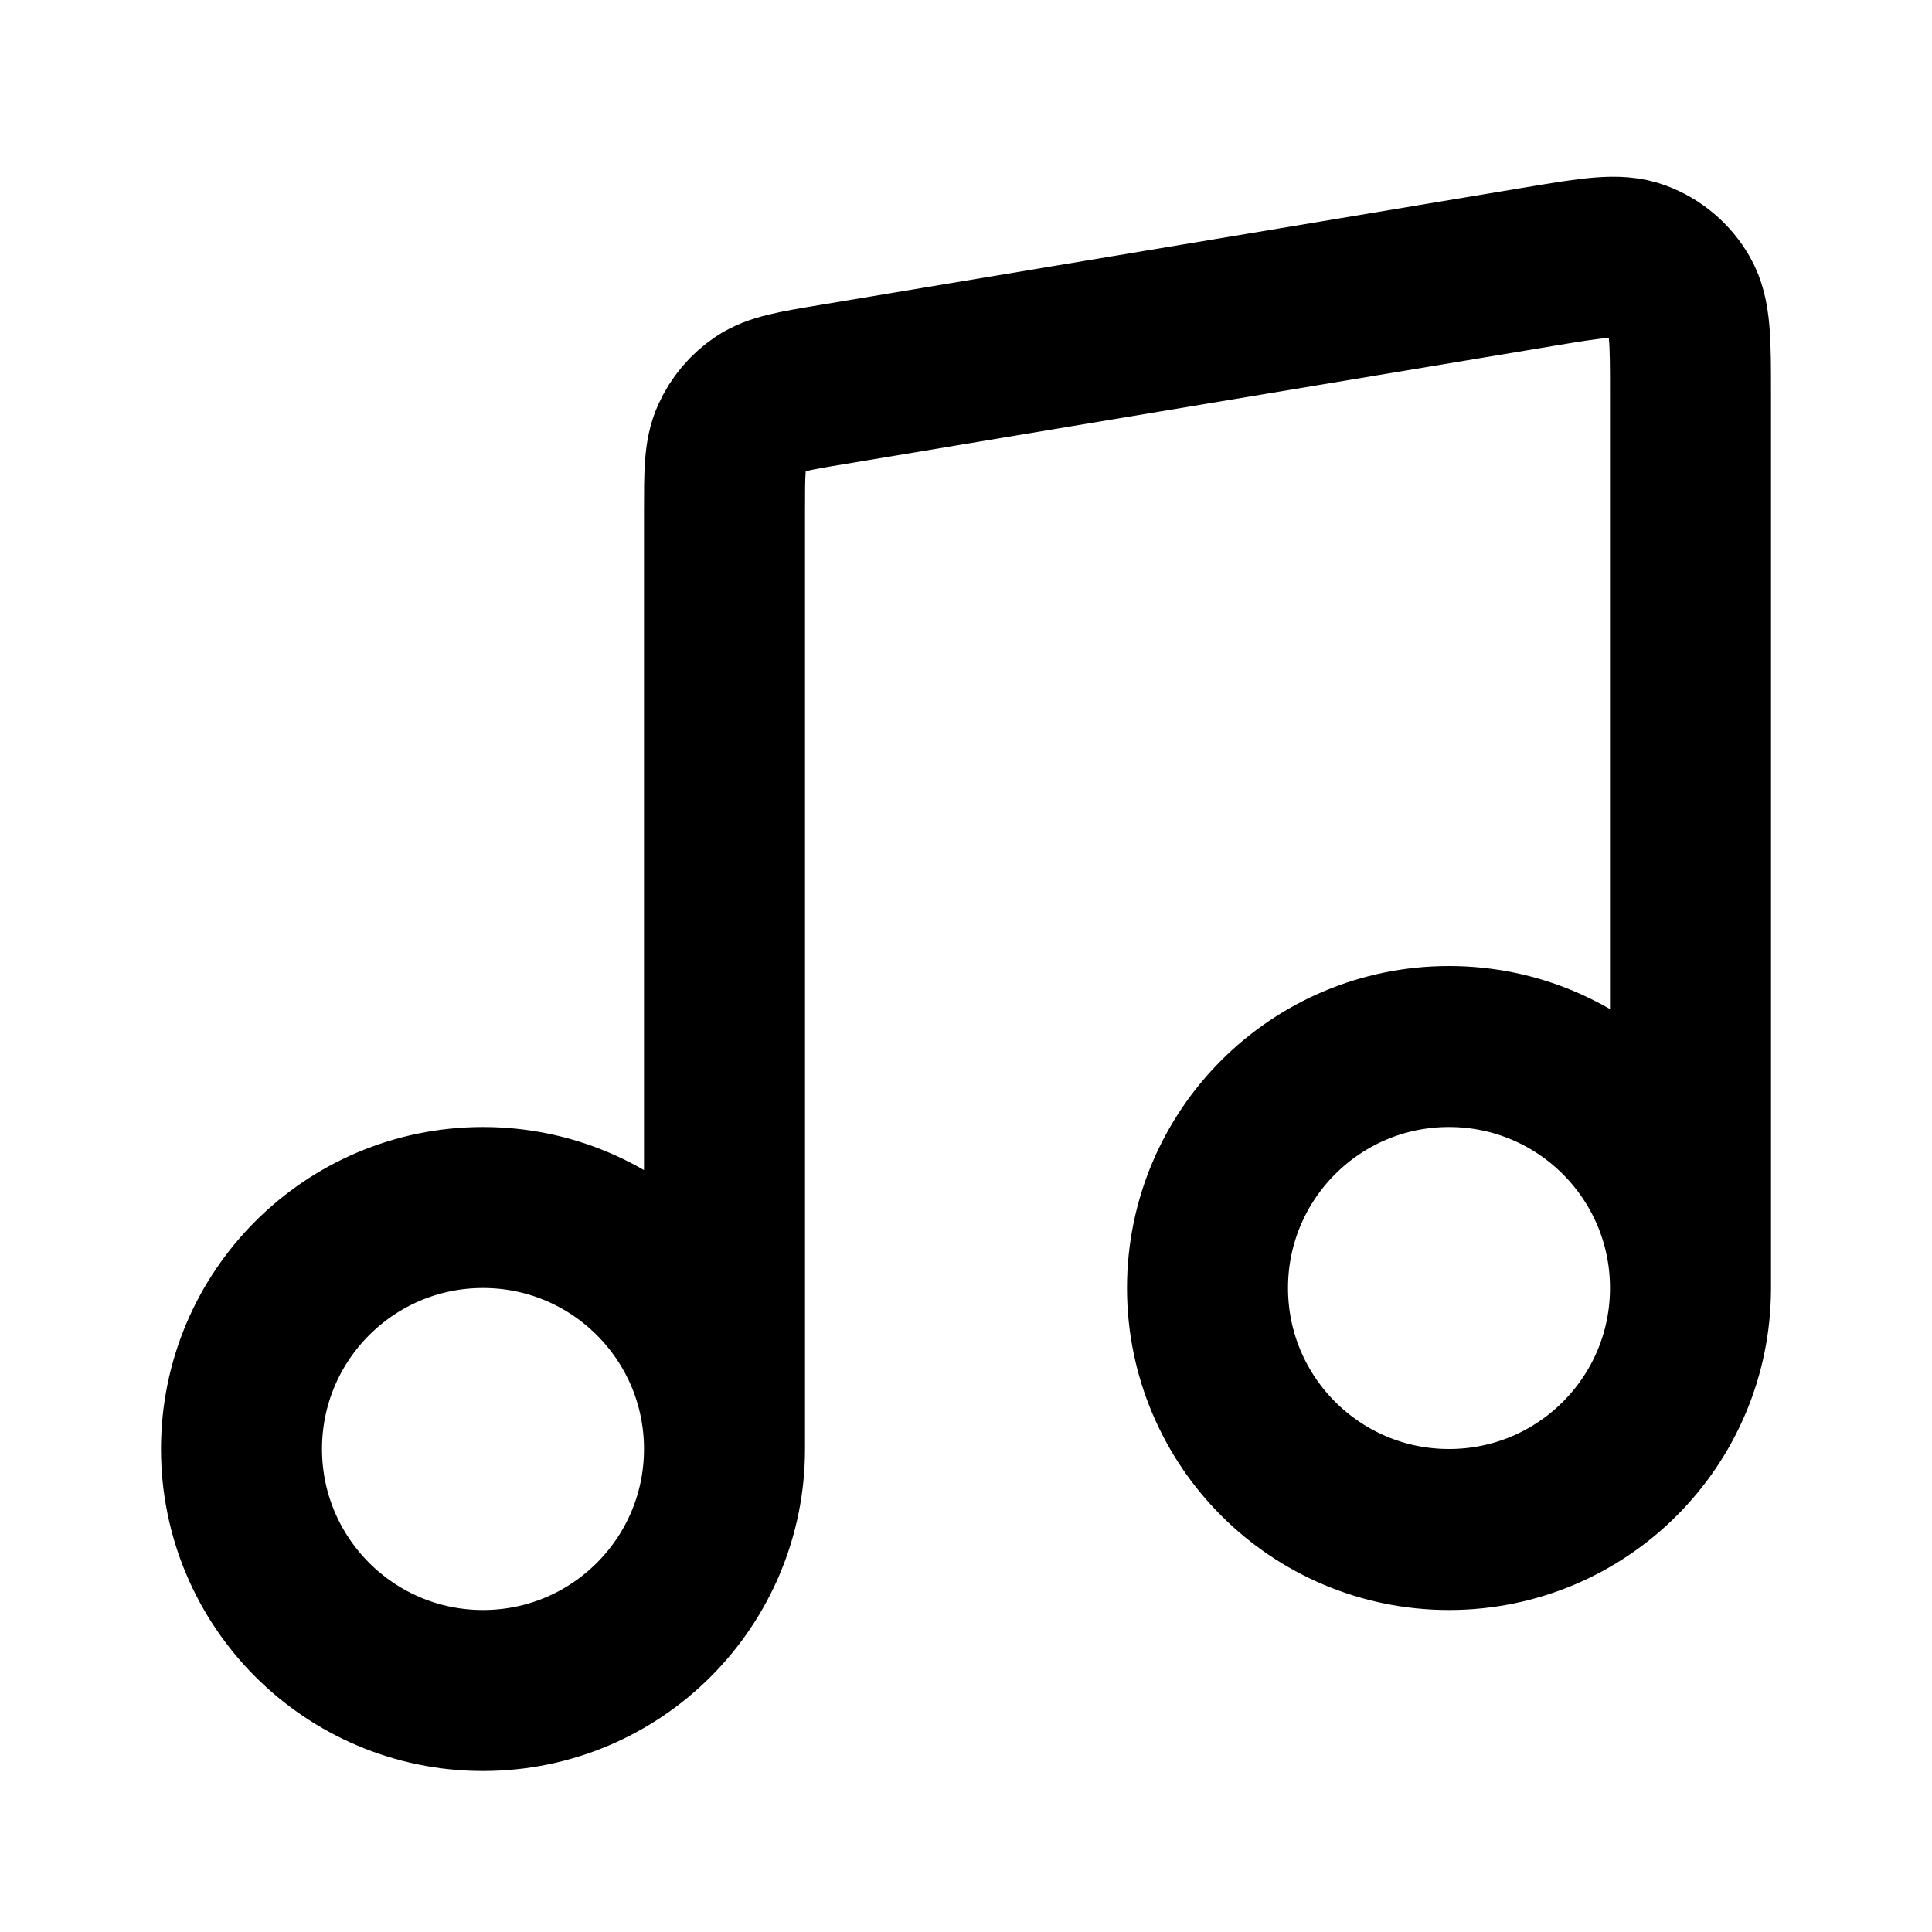
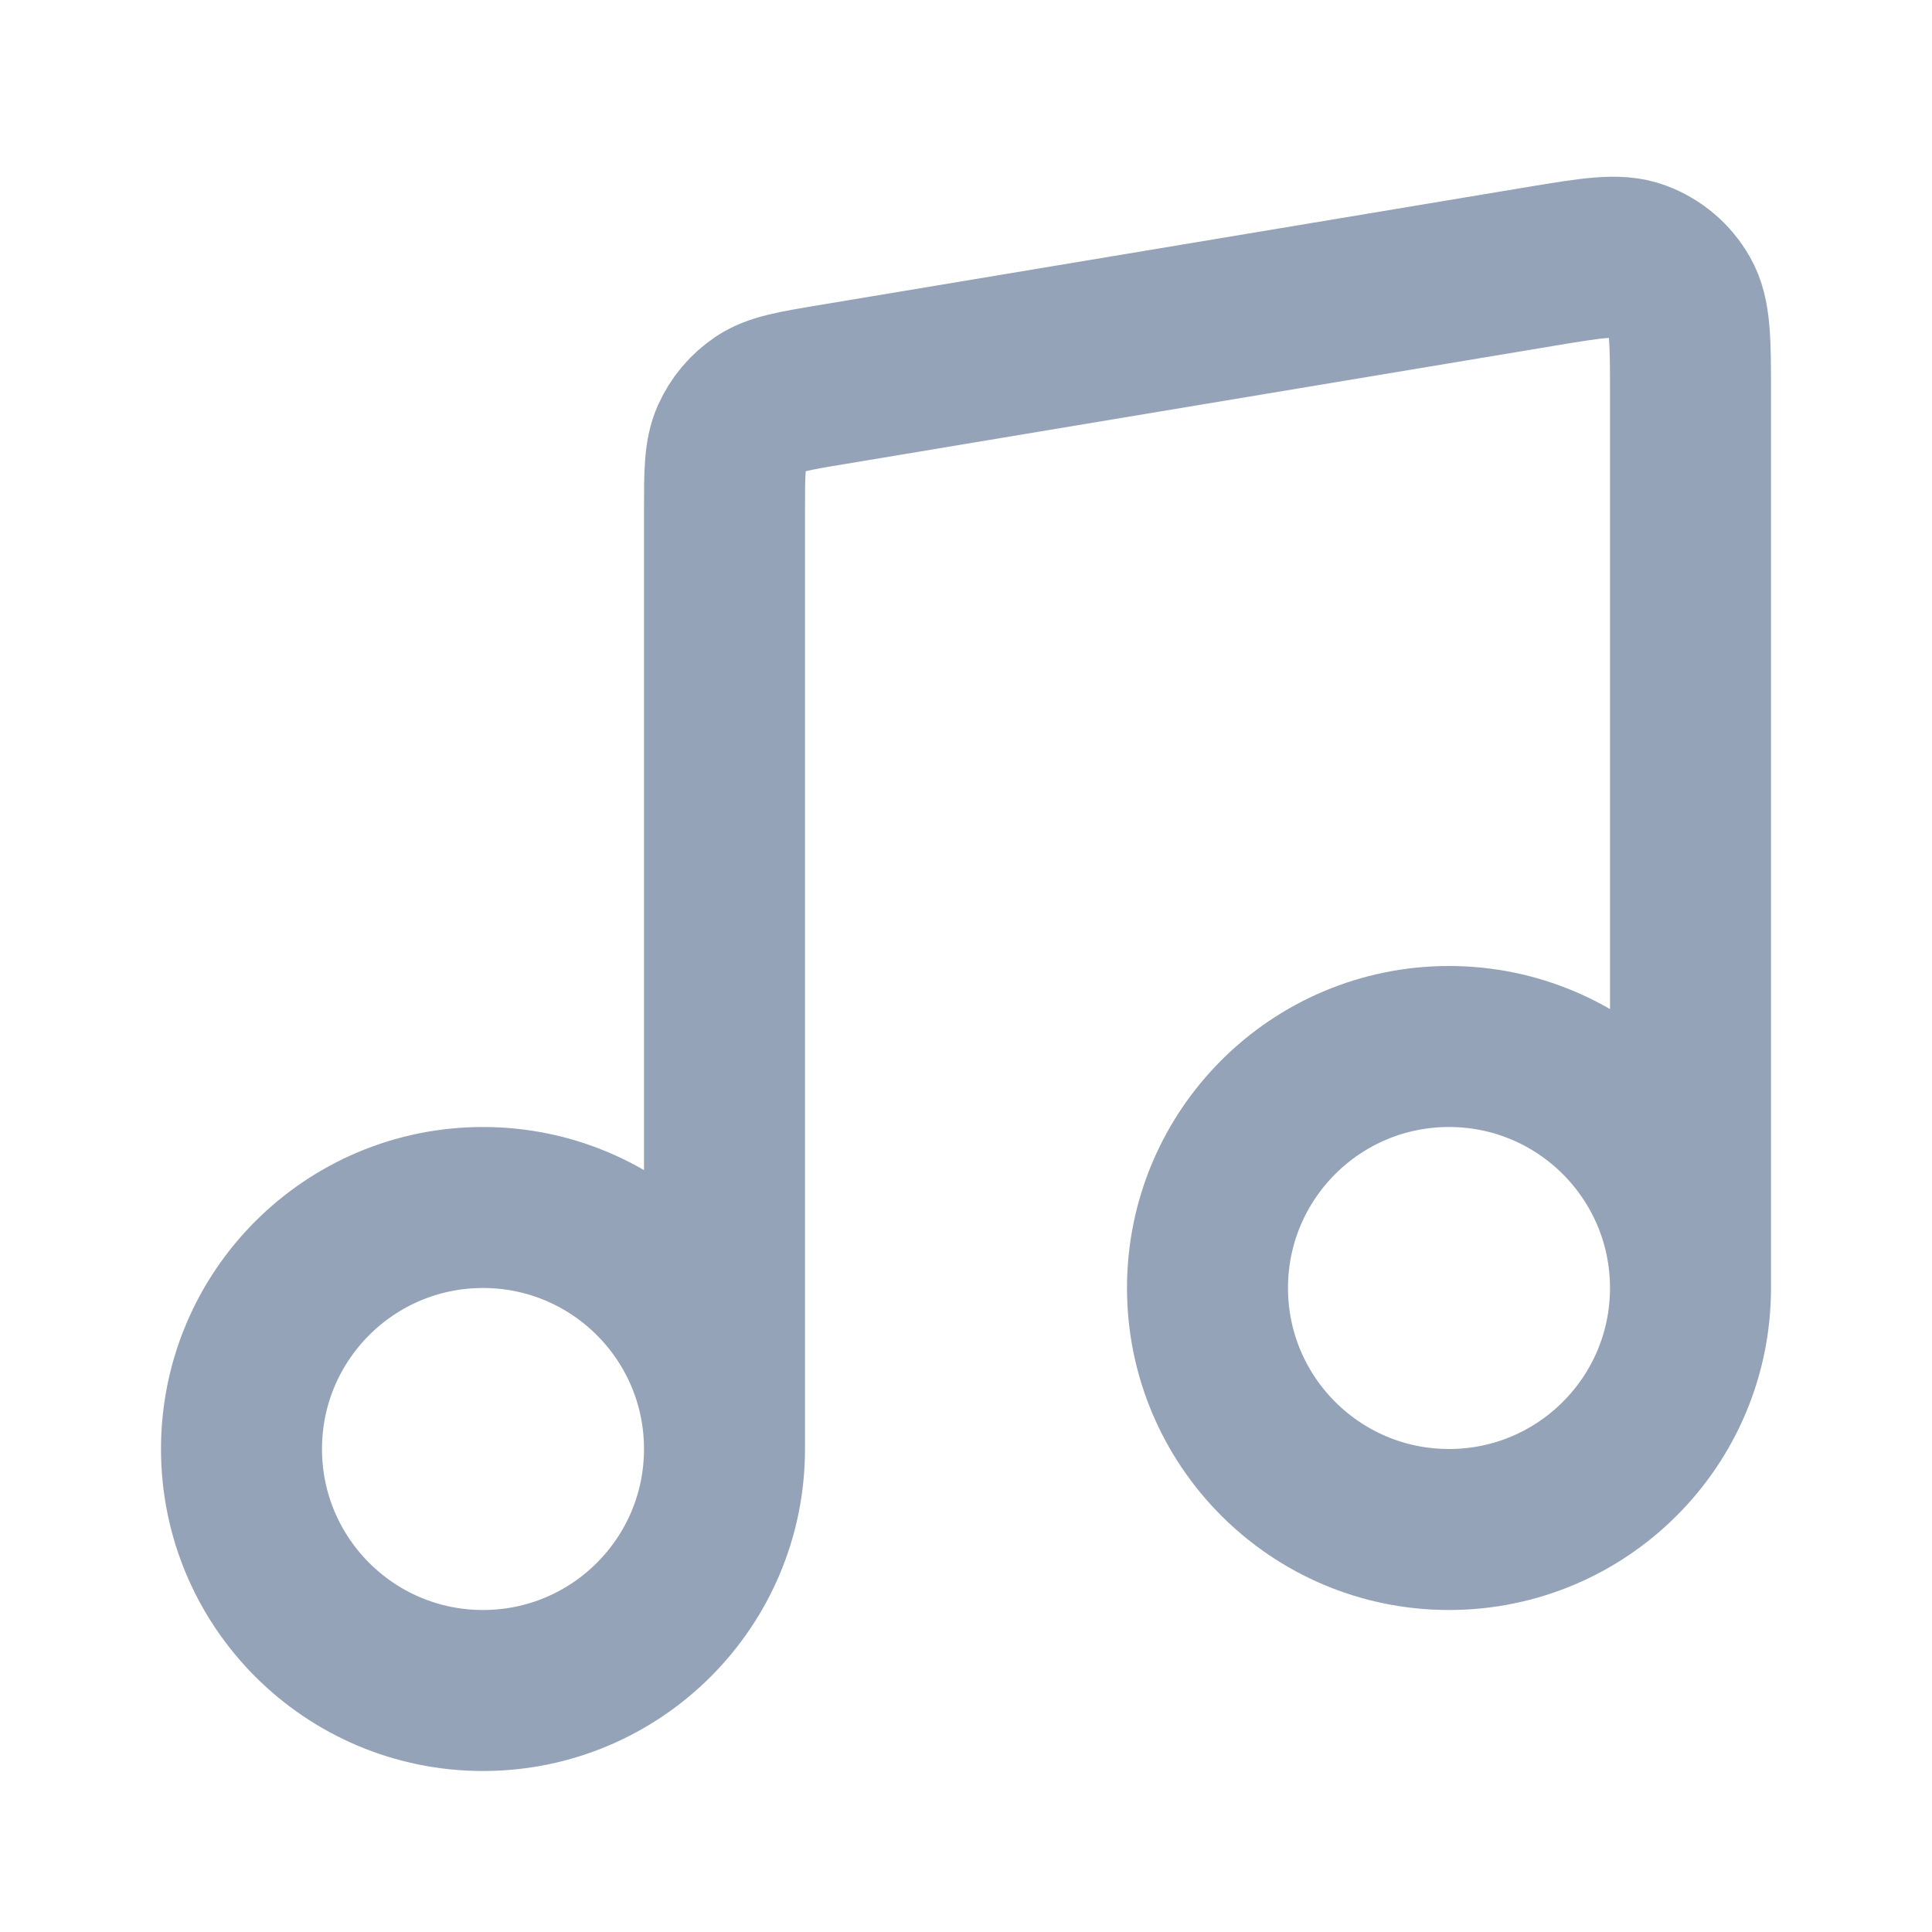
<svg xmlns="http://www.w3.org/2000/svg" width="800px" height="800px" viewBox="0 0 24 24" fill="none">
-   <path d="M9 18V6.355C9 5.874 9 5.633 9.088 5.438C9.165 5.266 9.289 5.119 9.446 5.014C9.624 4.896 9.862 4.856 10.337 4.777L19.137 3.31C19.778 3.204 20.098 3.15 20.348 3.243C20.567 3.324 20.751 3.48 20.867 3.683C21 3.914 21 4.239 21 4.889V16M9 18C9 19.657 7.657 21 6 21C4.343 21 3 19.657 3 18C3 16.343 4.343 15 6 15C7.657 15 9 16.343 9 18ZM21 16C21 17.657 19.657 19 18 19C16.343 19 15 17.657 15 16C15 14.343 16.343 13 18 13C19.657 13 21 14.343 21 16Z" stroke="#000000" stroke-width="2" stroke-linecap="round" stroke-linejoin="round" />
+   <path d="M9 18V6.355C9 5.874 9 5.633 9.088 5.438C9.165 5.266 9.289 5.119 9.446 5.014C9.624 4.896 9.862 4.856 10.337 4.777L19.137 3.31C19.778 3.204 20.098 3.15 20.348 3.243C20.567 3.324 20.751 3.48 20.867 3.683C21 3.914 21 4.239 21 4.889V16M9 18C9 19.657 7.657 21 6 21C4.343 21 3 19.657 3 18C3 16.343 4.343 15 6 15C7.657 15 9 16.343 9 18ZM21 16C21 17.657 19.657 19 18 19C16.343 19 15 17.657 15 16C15 14.343 16.343 13 18 13C19.657 13 21 14.343 21 16Z" stroke="#94a3b8" stroke-width="2" stroke-linecap="round" stroke-linejoin="round" />
</svg>
